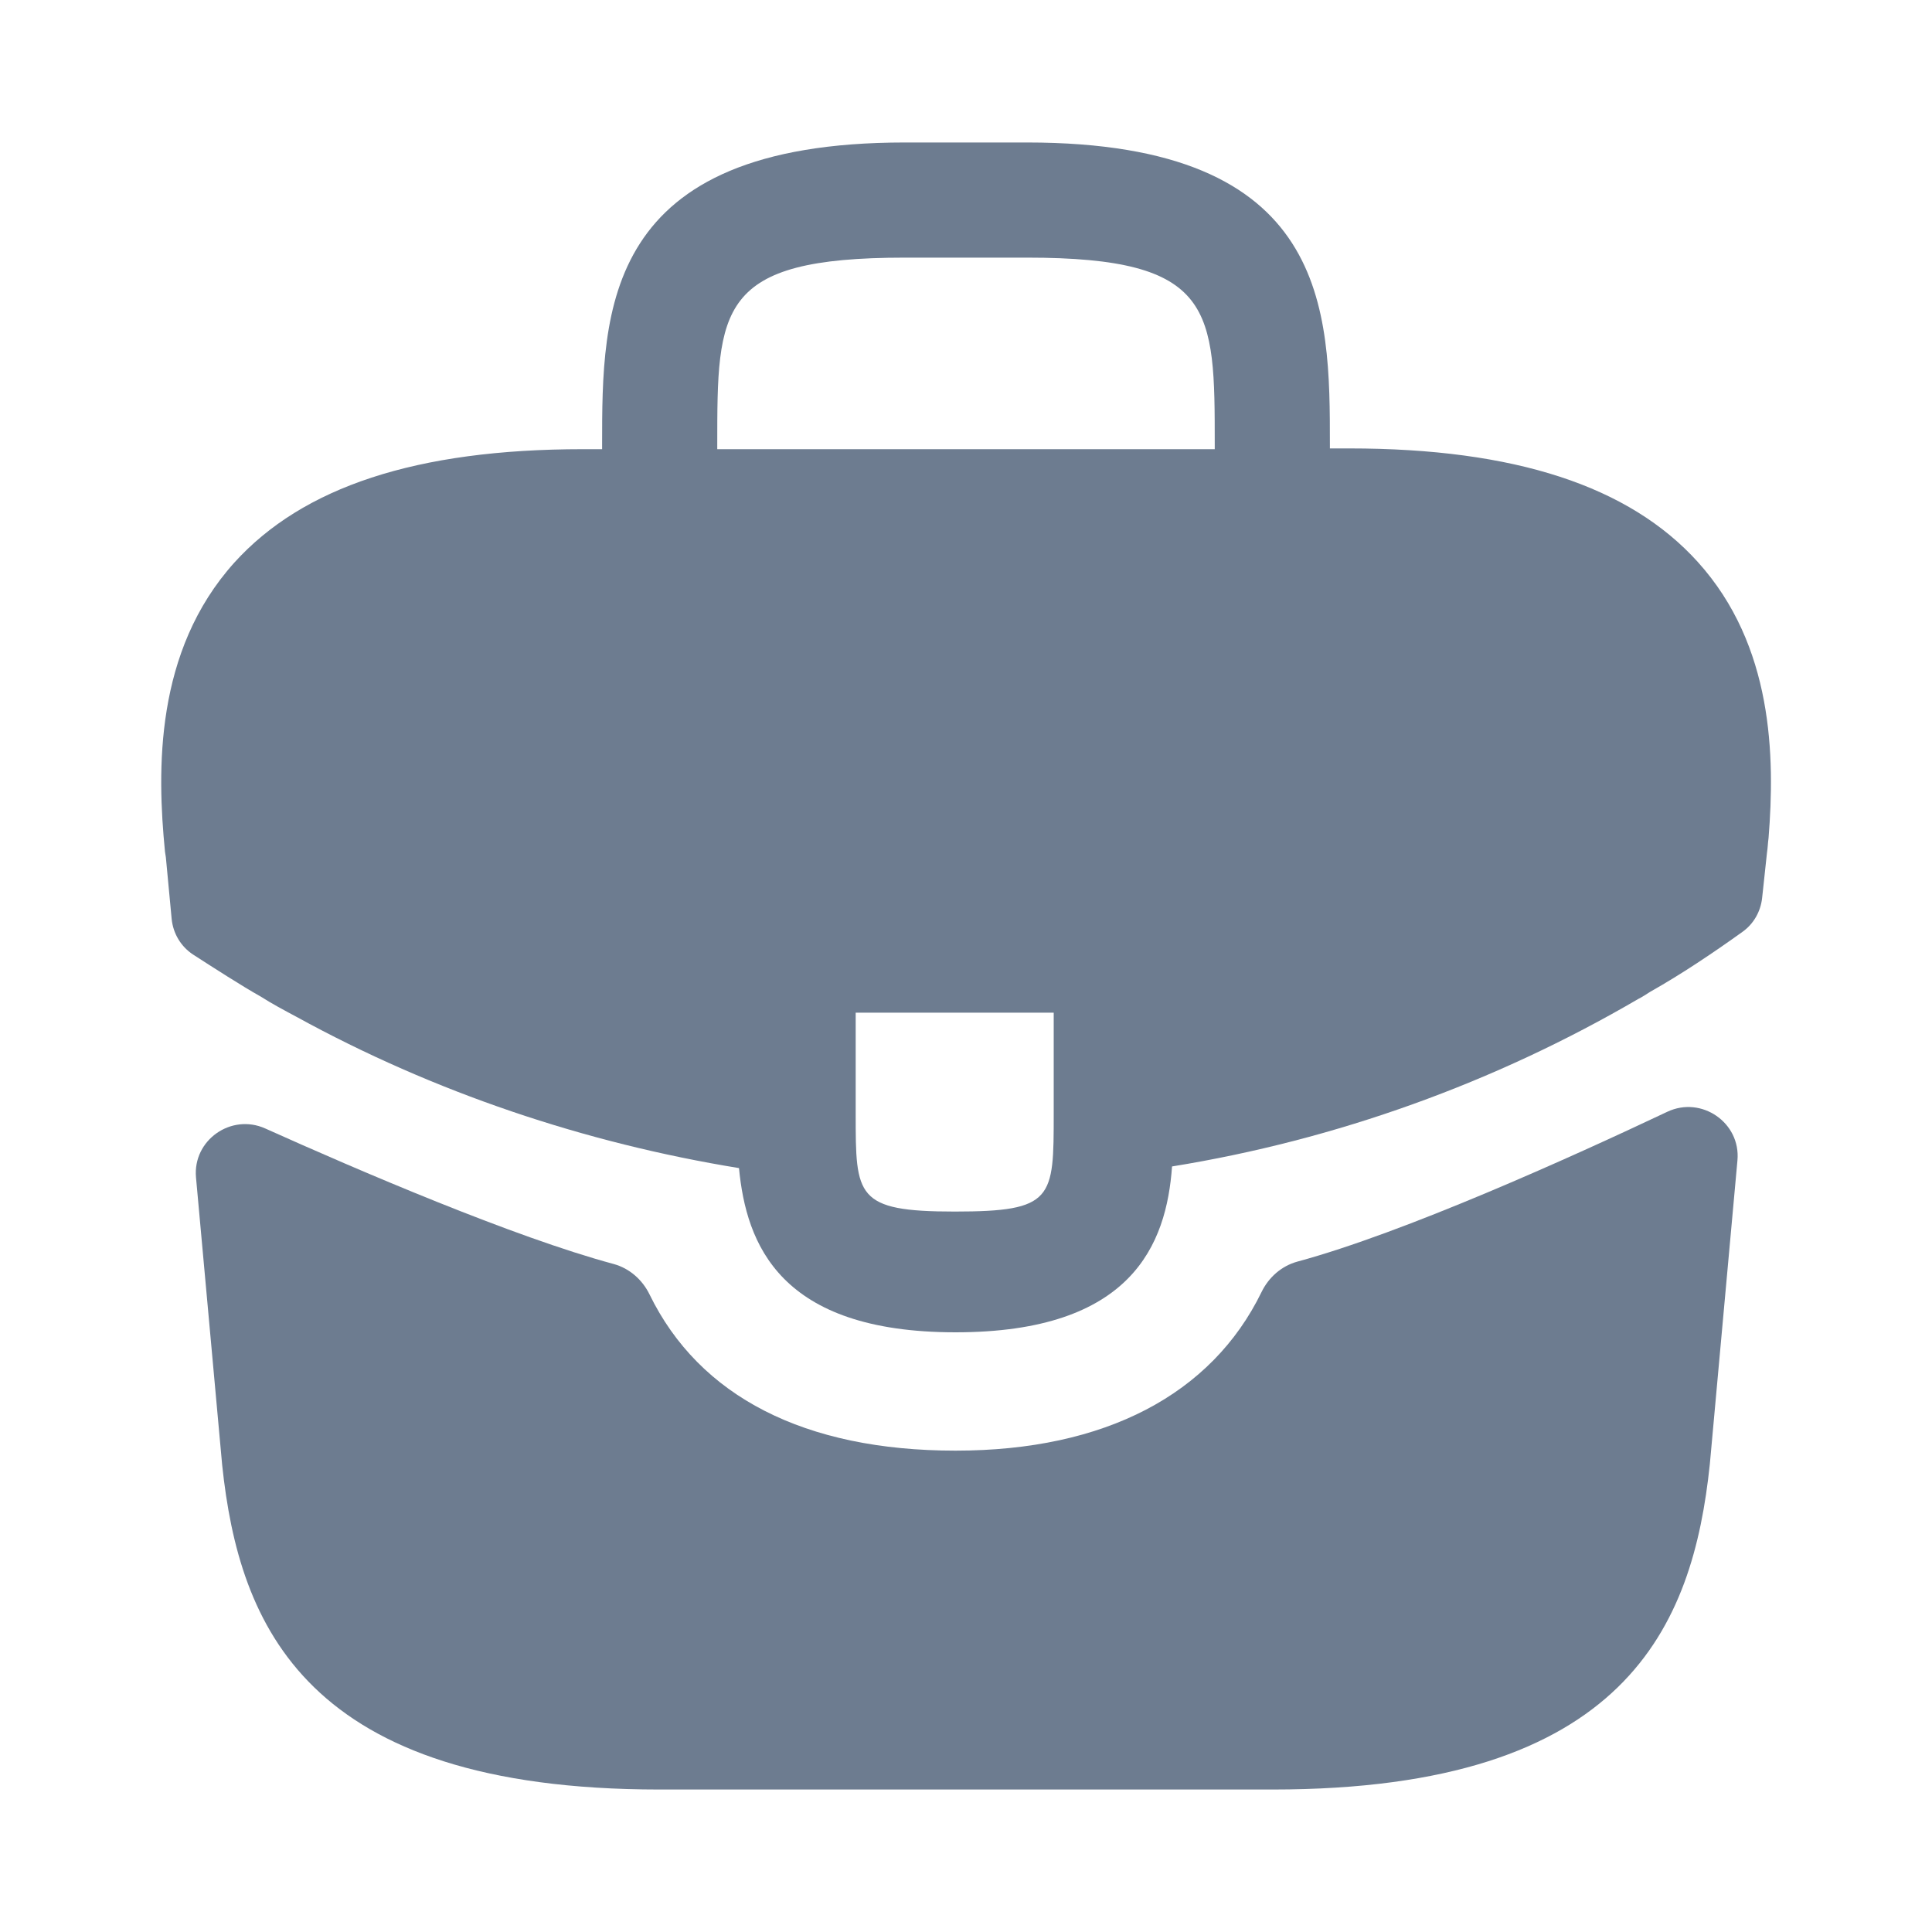
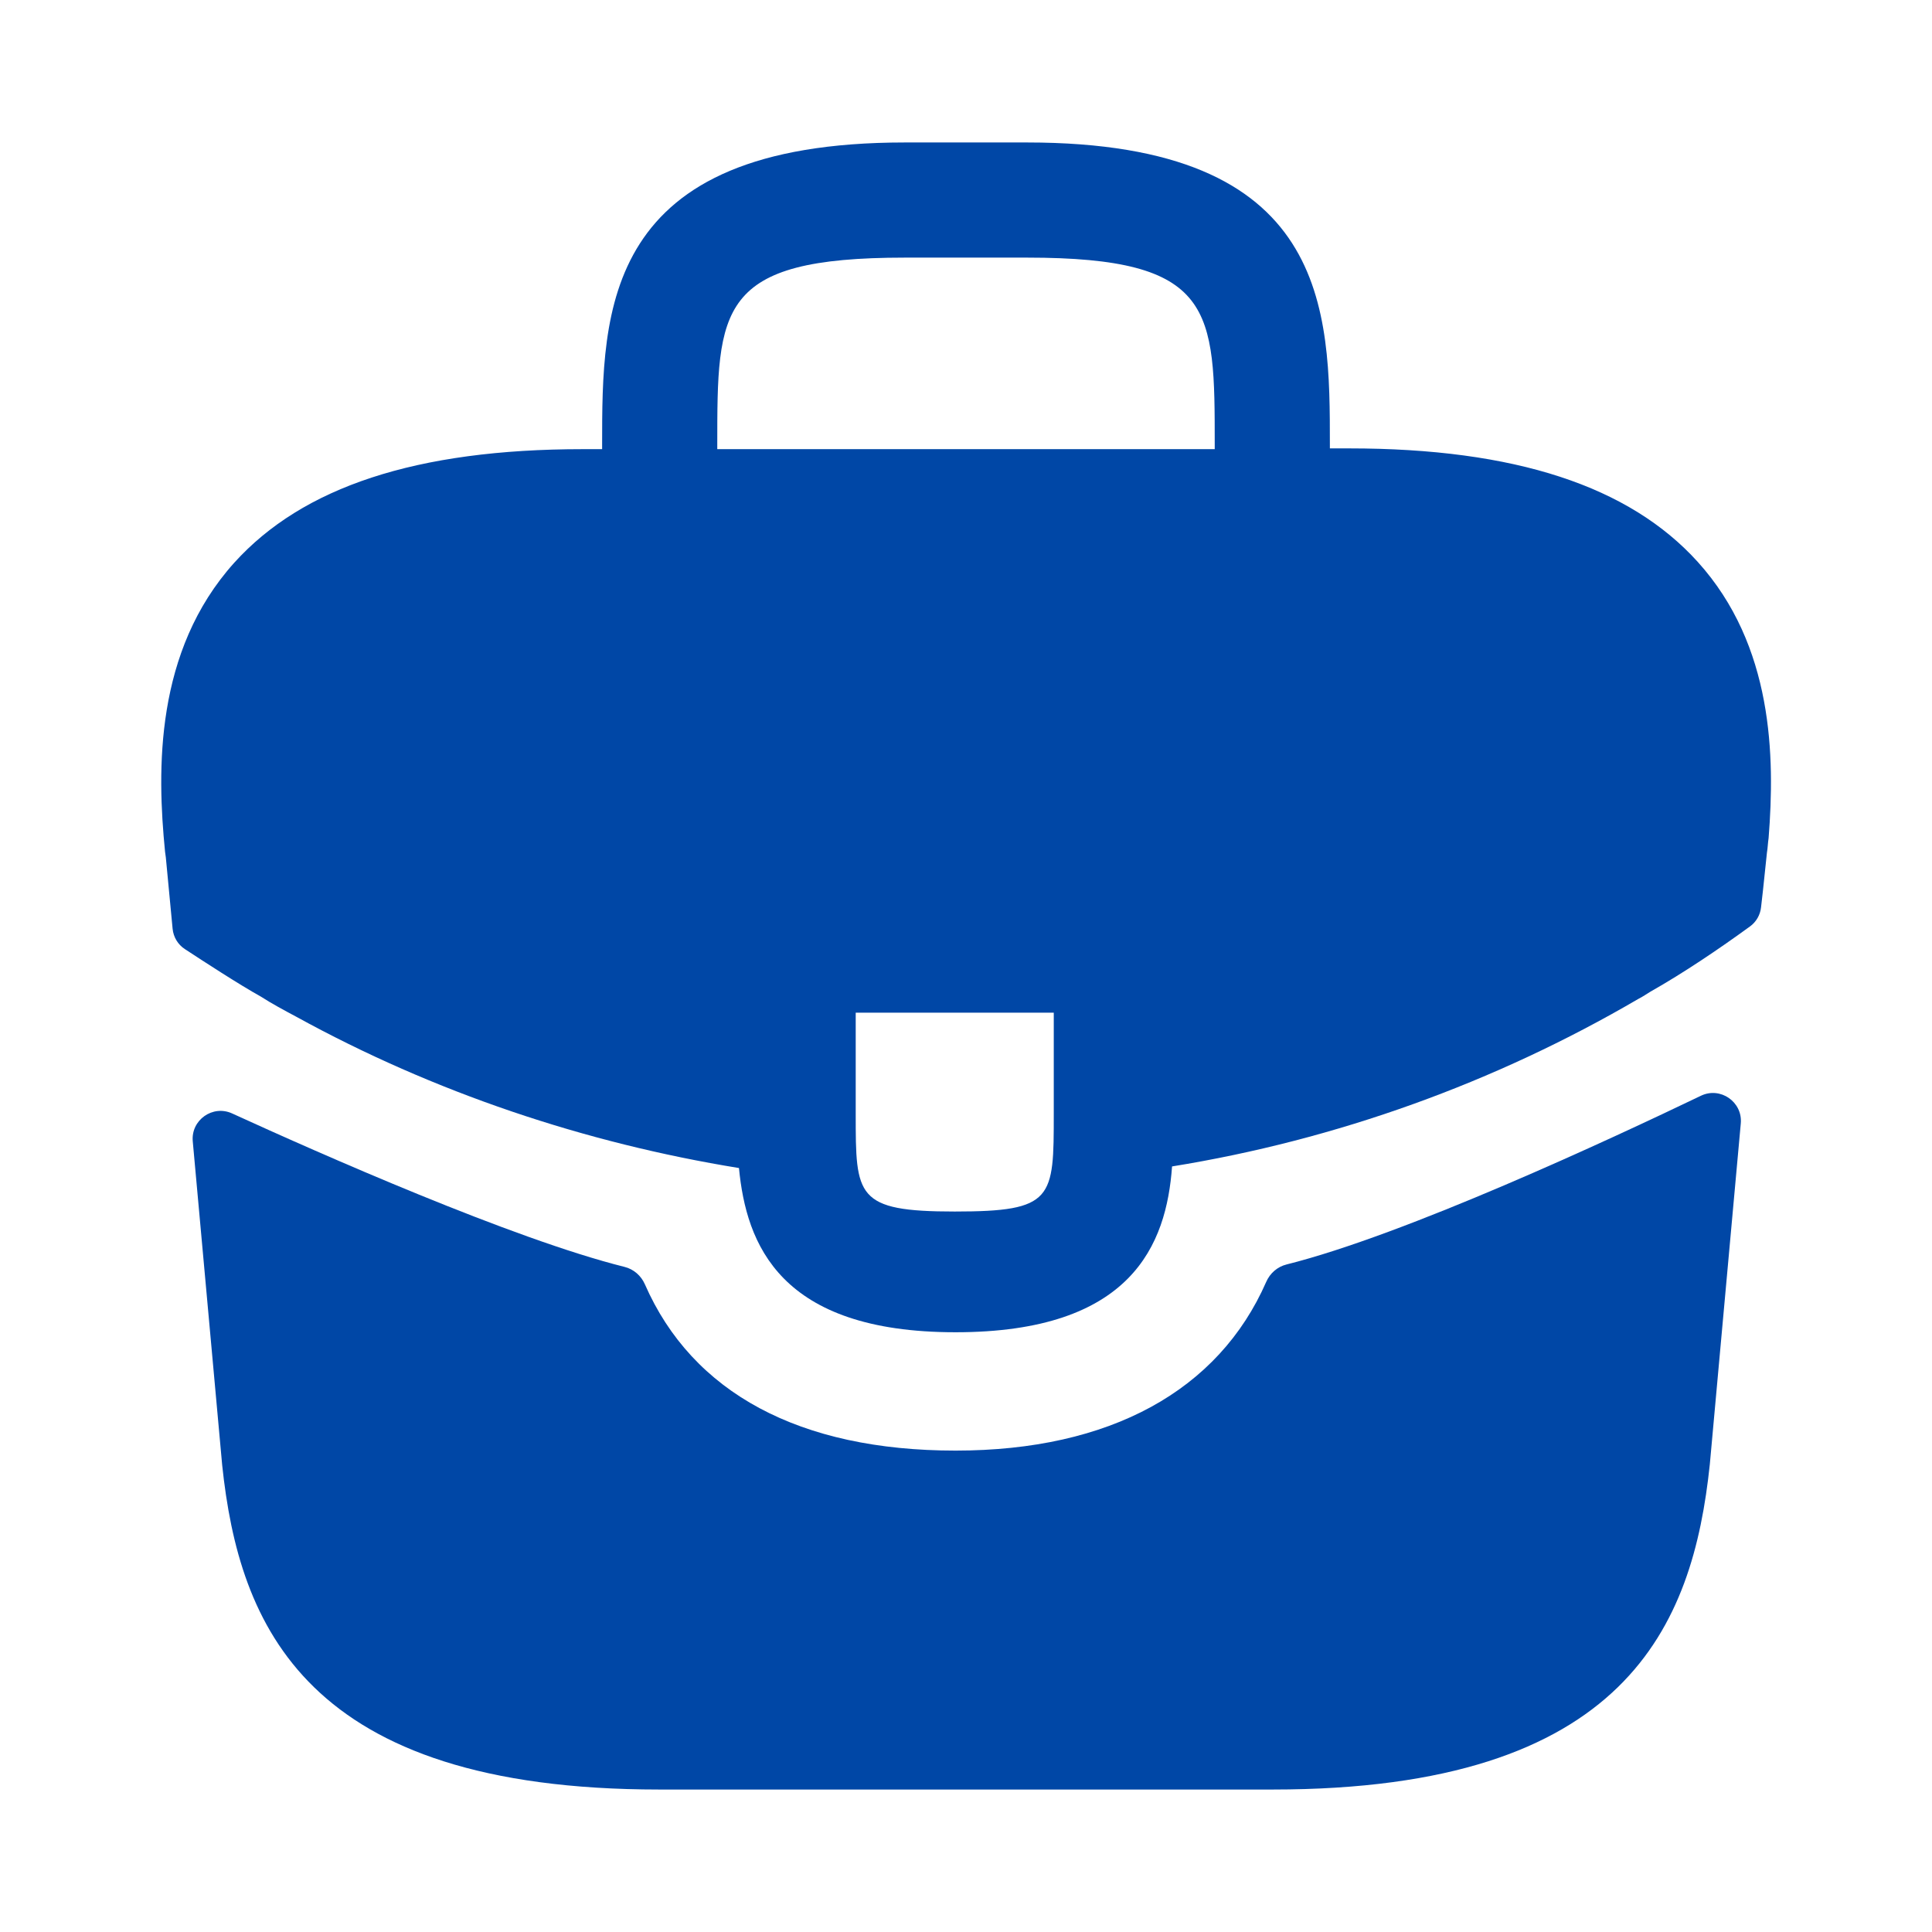
- <svg xmlns="http://www.w3.org/2000/svg" width="20" height="20" viewBox="0 0 20 20" fill="none">
-   <path d="M17.575 5.817C16.867 5.033 15.683 4.642 13.967 4.642H13.767V4.608C13.767 3.208 13.767 1.475 10.633 1.475H9.367C6.233 1.475 6.233 3.217 6.233 4.608V4.65H6.033C4.308 4.65 3.133 5.042 2.425 5.825C1.6 6.742 1.625 7.975 1.708 8.817L1.717 8.875L1.777 9.513C1.792 9.663 1.872 9.798 1.998 9.881C2.201 10.012 2.51 10.211 2.7 10.317C2.817 10.392 2.942 10.458 3.067 10.525C4.492 11.308 6.058 11.833 7.65 12.092C7.725 12.875 8.067 13.792 9.892 13.792C11.717 13.792 12.075 12.883 12.133 12.075C13.833 11.8 15.475 11.208 16.958 10.342C17.008 10.317 17.042 10.292 17.083 10.267C17.404 10.086 17.735 9.864 18.04 9.645C18.153 9.564 18.225 9.438 18.241 9.299L18.25 9.217L18.292 8.825C18.3 8.775 18.3 8.733 18.308 8.675C18.375 7.833 18.358 6.683 17.575 5.817ZM10.908 11.525C10.908 12.408 10.908 12.542 9.883 12.542C8.858 12.542 8.858 12.383 8.858 11.533V10.483H10.908V11.525ZM7.425 4.642V4.608C7.425 3.192 7.425 2.667 9.367 2.667H10.633C12.575 2.667 12.575 3.2 12.575 4.608V4.65H7.425V4.642Z" fill="#6D7C90" />
-   <path d="M17.26 11.509C17.614 11.342 18.021 11.622 17.986 12.012L17.7 15.158C17.525 16.825 16.842 18.525 13.175 18.525H6.825C3.158 18.525 2.475 16.825 2.3 15.167L2.029 12.189C1.994 11.803 2.393 11.523 2.746 11.682C3.705 12.113 5.317 12.806 6.353 13.085C6.517 13.13 6.65 13.248 6.724 13.4C7.239 14.456 8.328 15.017 9.892 15.017C11.44 15.017 12.543 14.434 13.059 13.376C13.133 13.223 13.266 13.105 13.431 13.06C14.532 12.762 16.254 11.985 17.26 11.509Z" fill="#6D7C90" />
+ <svg xmlns="http://www.w3.org/2000/svg" width="35" height="35" viewBox="0 0 35 35" fill="none">
+   <path d="M30.756 10.179C29.517 8.808 27.446 8.123 24.442 8.123H24.092V8.065C24.092 5.615 24.092 2.581 18.608 2.581H16.392C10.908 2.581 10.908 5.629 10.908 8.065V8.137H10.558C7.54 8.137 5.483 8.823 4.244 10.194C2.8 11.798 2.844 13.956 2.99 15.429L3.004 15.531L3.127 16.826C3.142 16.976 3.222 17.111 3.348 17.193C3.678 17.41 4.341 17.841 4.725 18.054C4.929 18.185 5.148 18.302 5.367 18.419C7.86 19.79 10.602 20.708 13.387 21.16C13.519 22.531 14.117 24.135 17.31 24.135C20.504 24.135 21.131 22.546 21.233 21.131C24.208 20.65 27.081 19.615 29.677 18.098C29.765 18.054 29.823 18.01 29.896 17.967C30.503 17.623 31.134 17.197 31.703 16.783C31.816 16.701 31.888 16.575 31.903 16.437L31.938 16.129L32.01 15.444C32.025 15.356 32.025 15.283 32.04 15.181C32.156 13.708 32.127 11.696 30.756 10.179ZM19.09 20.169C19.09 21.715 19.09 21.948 17.296 21.948C15.502 21.948 15.502 21.671 15.502 20.183V18.346H19.09V20.169ZM12.994 8.123V8.065C12.994 5.585 12.994 4.667 16.392 4.667H18.608C22.006 4.667 22.006 5.6 22.006 8.065V8.137H12.994V8.123Z" fill="#0047A6" />
+   <path d="M30.813 19.851C31.166 19.681 31.571 19.962 31.536 20.352L30.975 26.527C30.669 29.444 29.473 32.419 23.056 32.419H11.944C5.527 32.419 4.331 29.444 4.025 26.542L3.492 20.676C3.457 20.291 3.853 20.01 4.205 20.171C5.77 20.887 9.286 22.445 11.314 22.951C11.479 22.992 11.614 23.11 11.682 23.265C12.543 25.232 14.483 26.279 17.31 26.279C20.11 26.279 22.076 25.191 22.939 23.222C23.007 23.066 23.142 22.948 23.307 22.907C25.458 22.369 29.182 20.635 30.813 19.851Z" fill="#0047A6" />
</svg>
